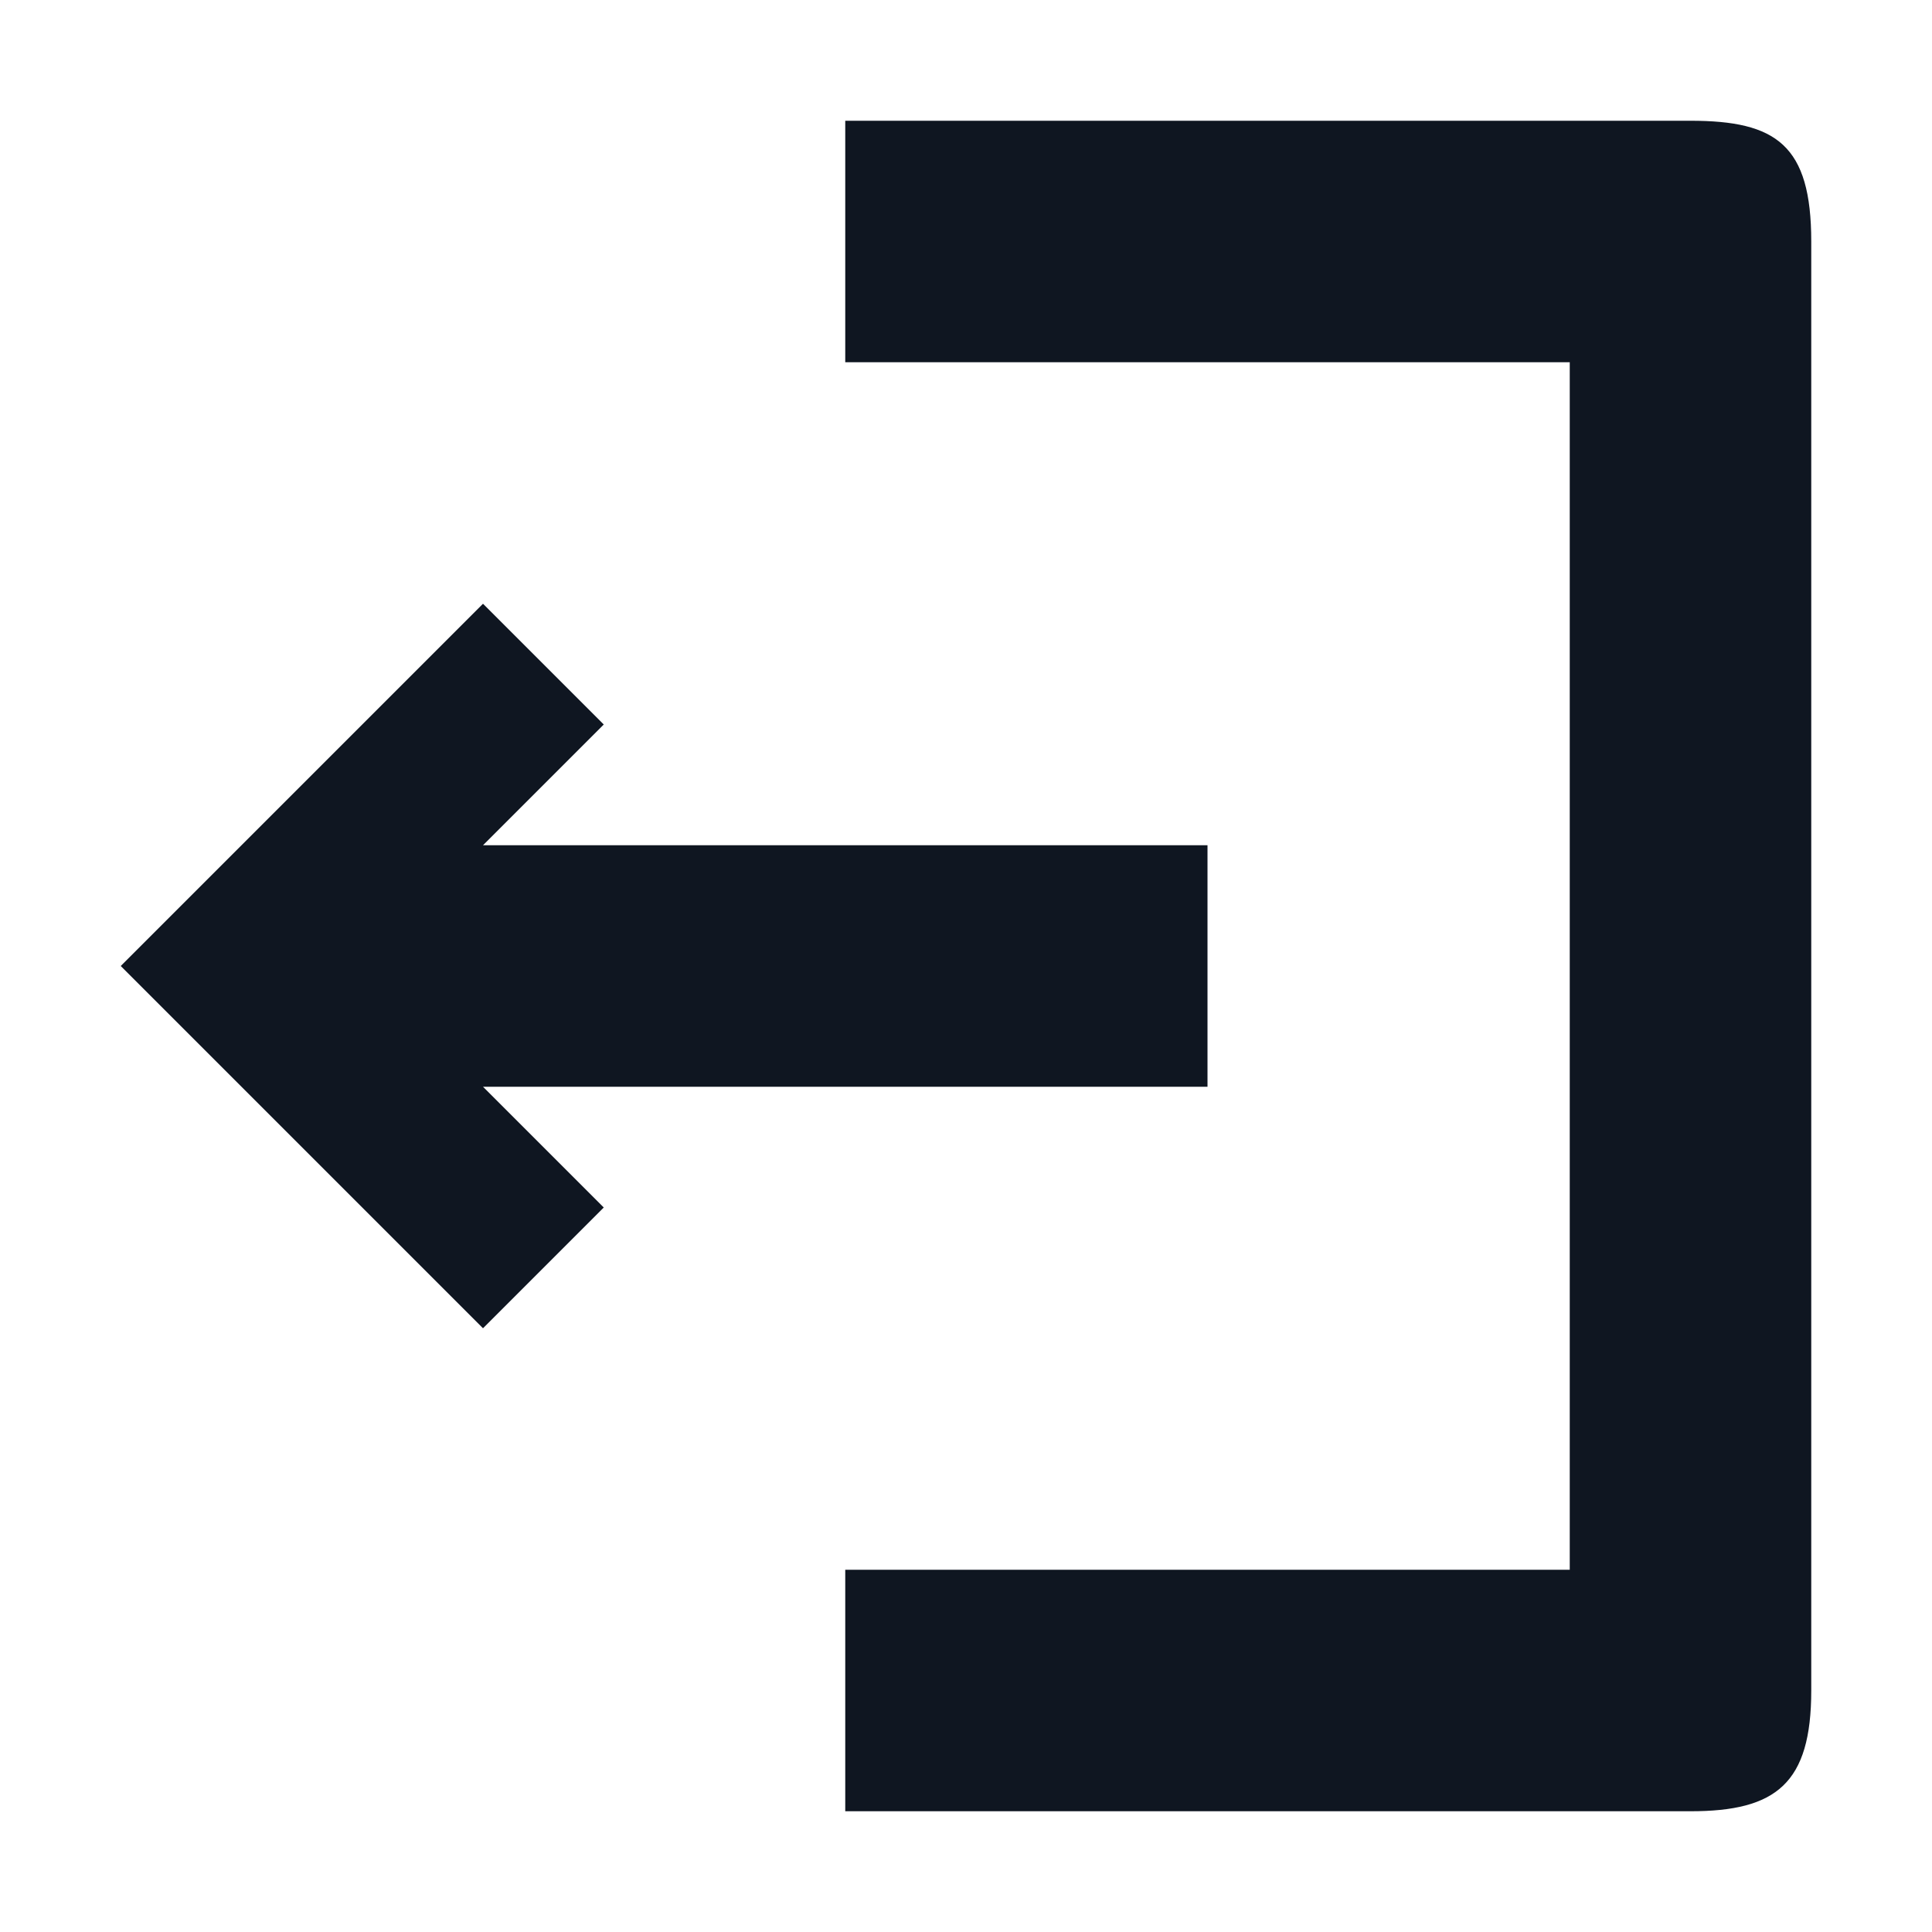
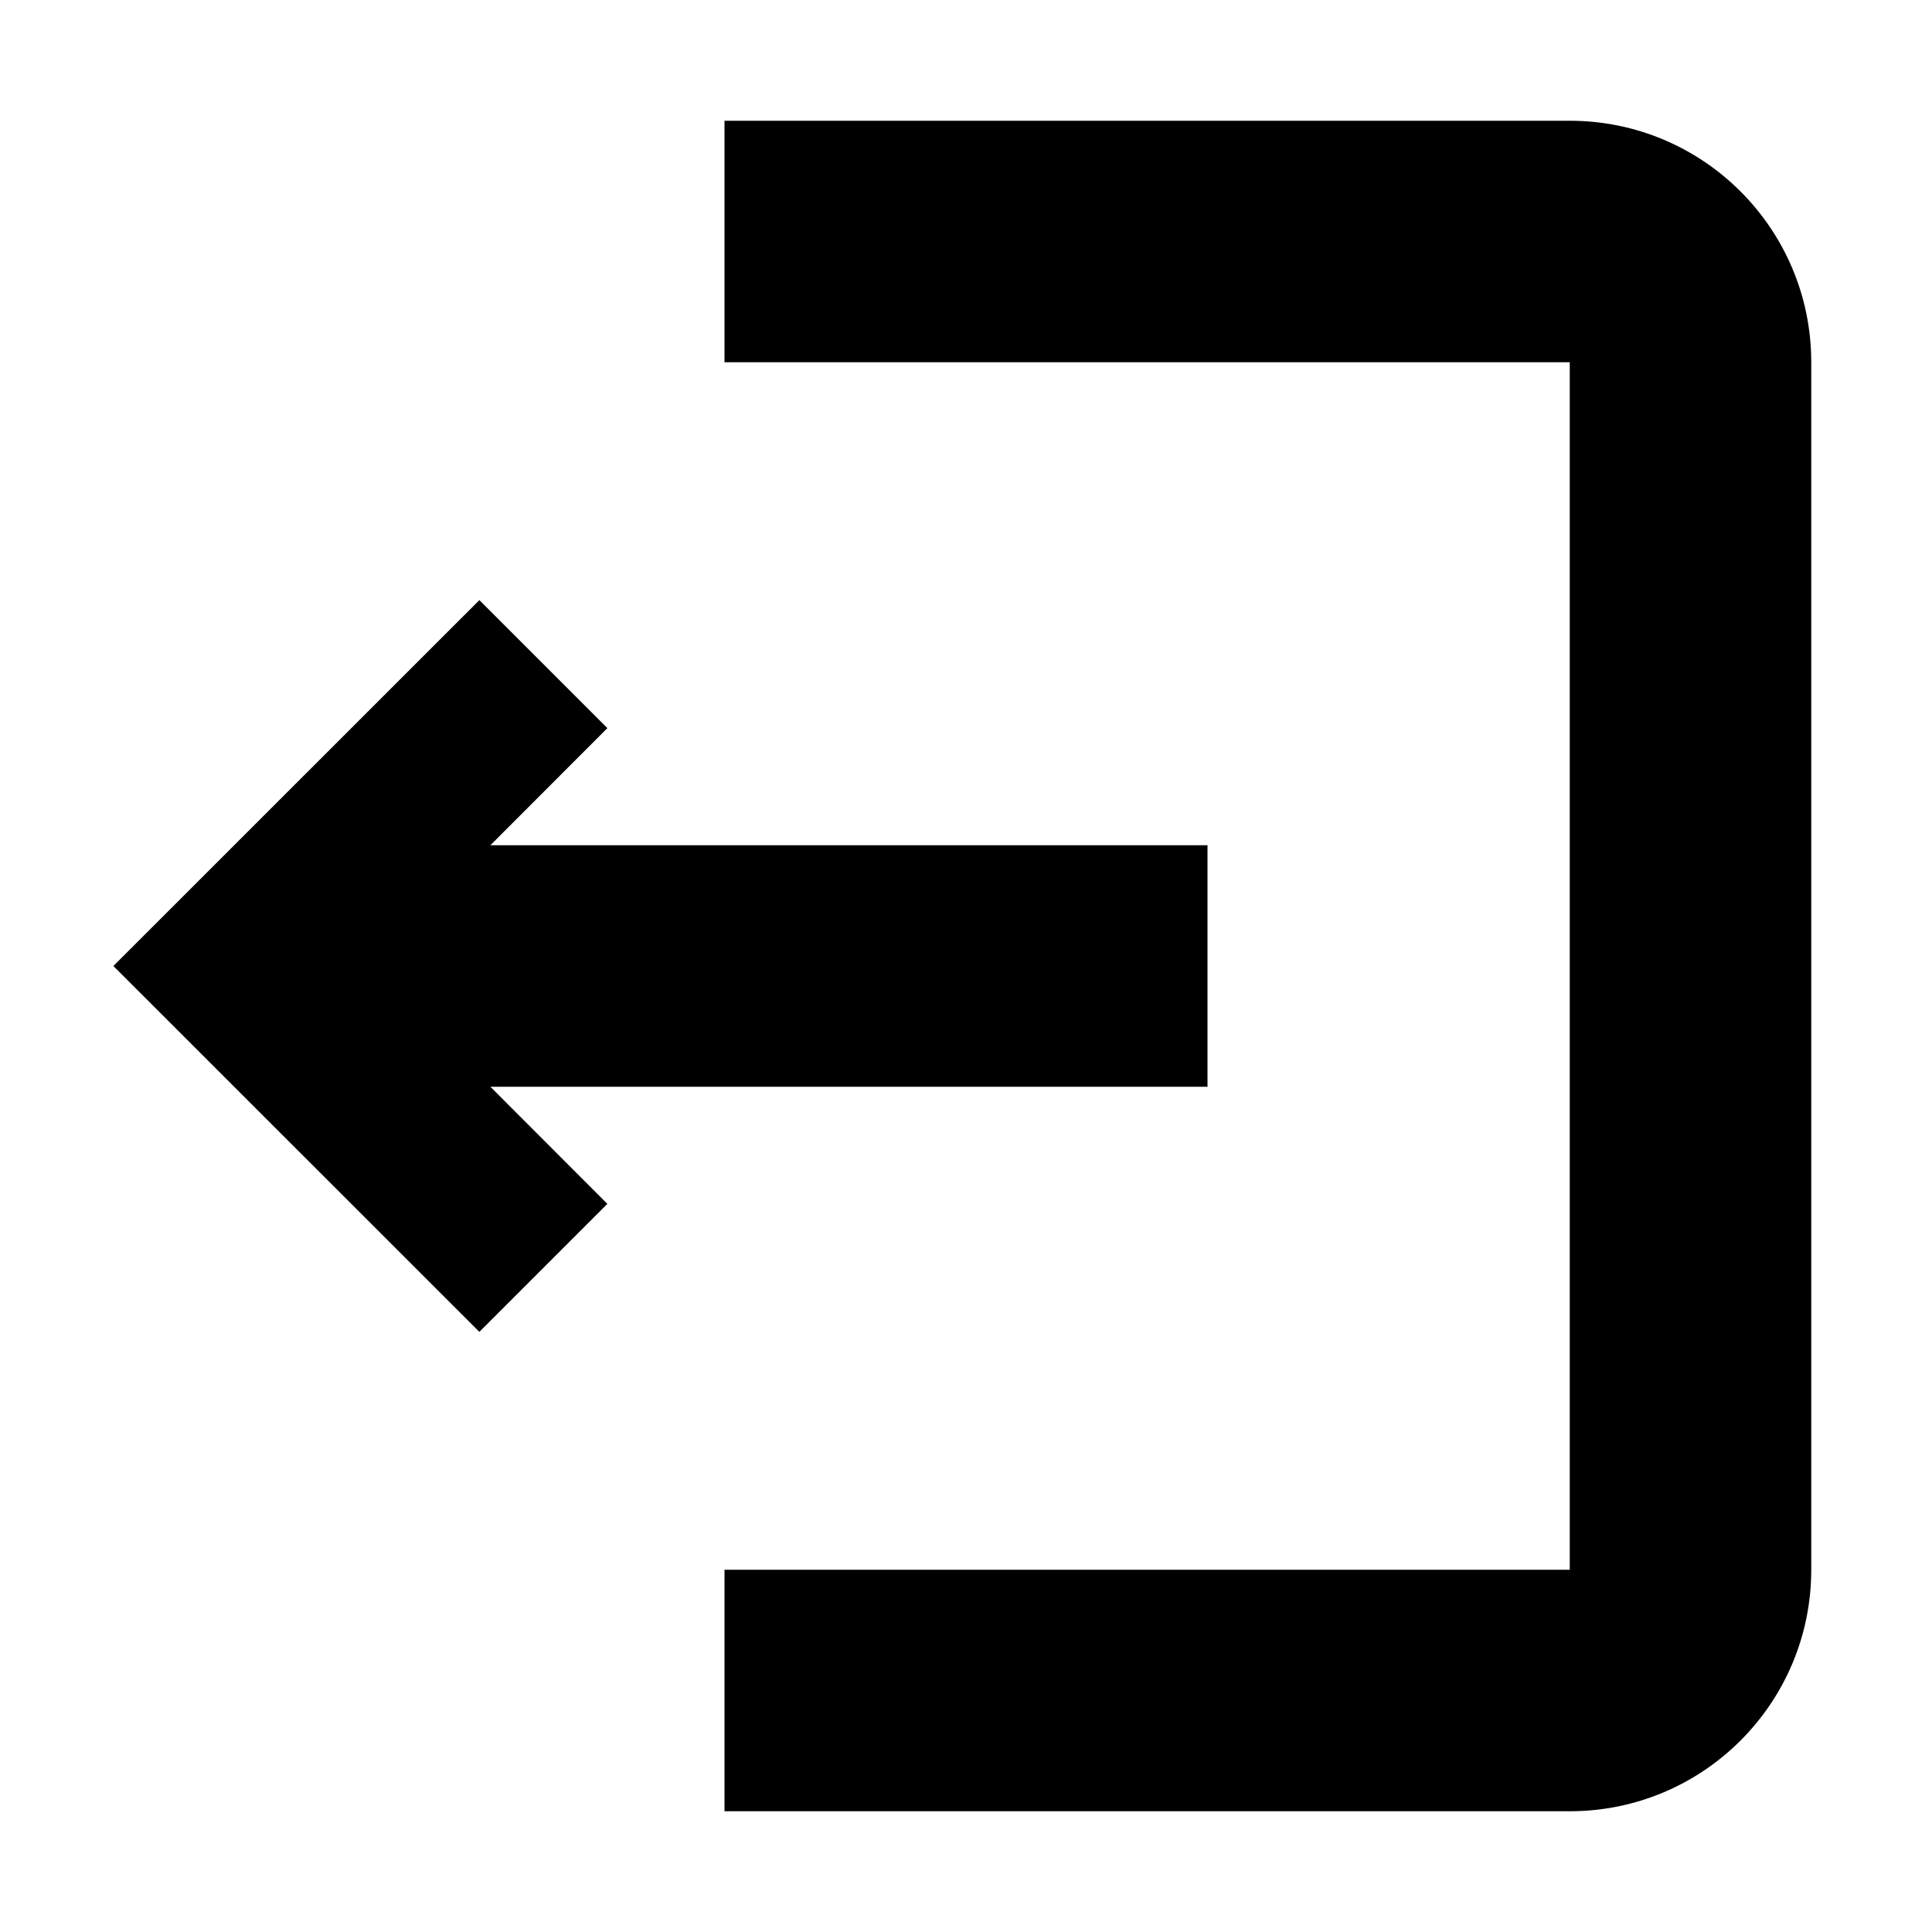
<svg xmlns="http://www.w3.org/2000/svg" width="16" height="16" viewBox="0 0 16 16" fill="none">
-   <path d="M10 9V7H4L5 6L4 5L1 8L4 11L5 10L4 9H10ZM14 1H7V3H13V13H7V15H14C14.71 15 15 14.77 15 14V2C15 1.2 14.71 1 14 1Z" fill="#0F1621" />
+   <path fill-rule="evenodd" clip-rule="evenodd" d="M13 3H6V1H13C14.105 1 15 1.895 15 3V13C15 14.105 14.105 15 13 15H6V13H13V3Z" fill="black" />
+   <path d="M4.061 7L5.03 6.03L3.97 4.97L0.939 8L3.97 11.03L5.03 9.97L4.061 9H10V7H4.061Z" fill="black" />
</svg>
